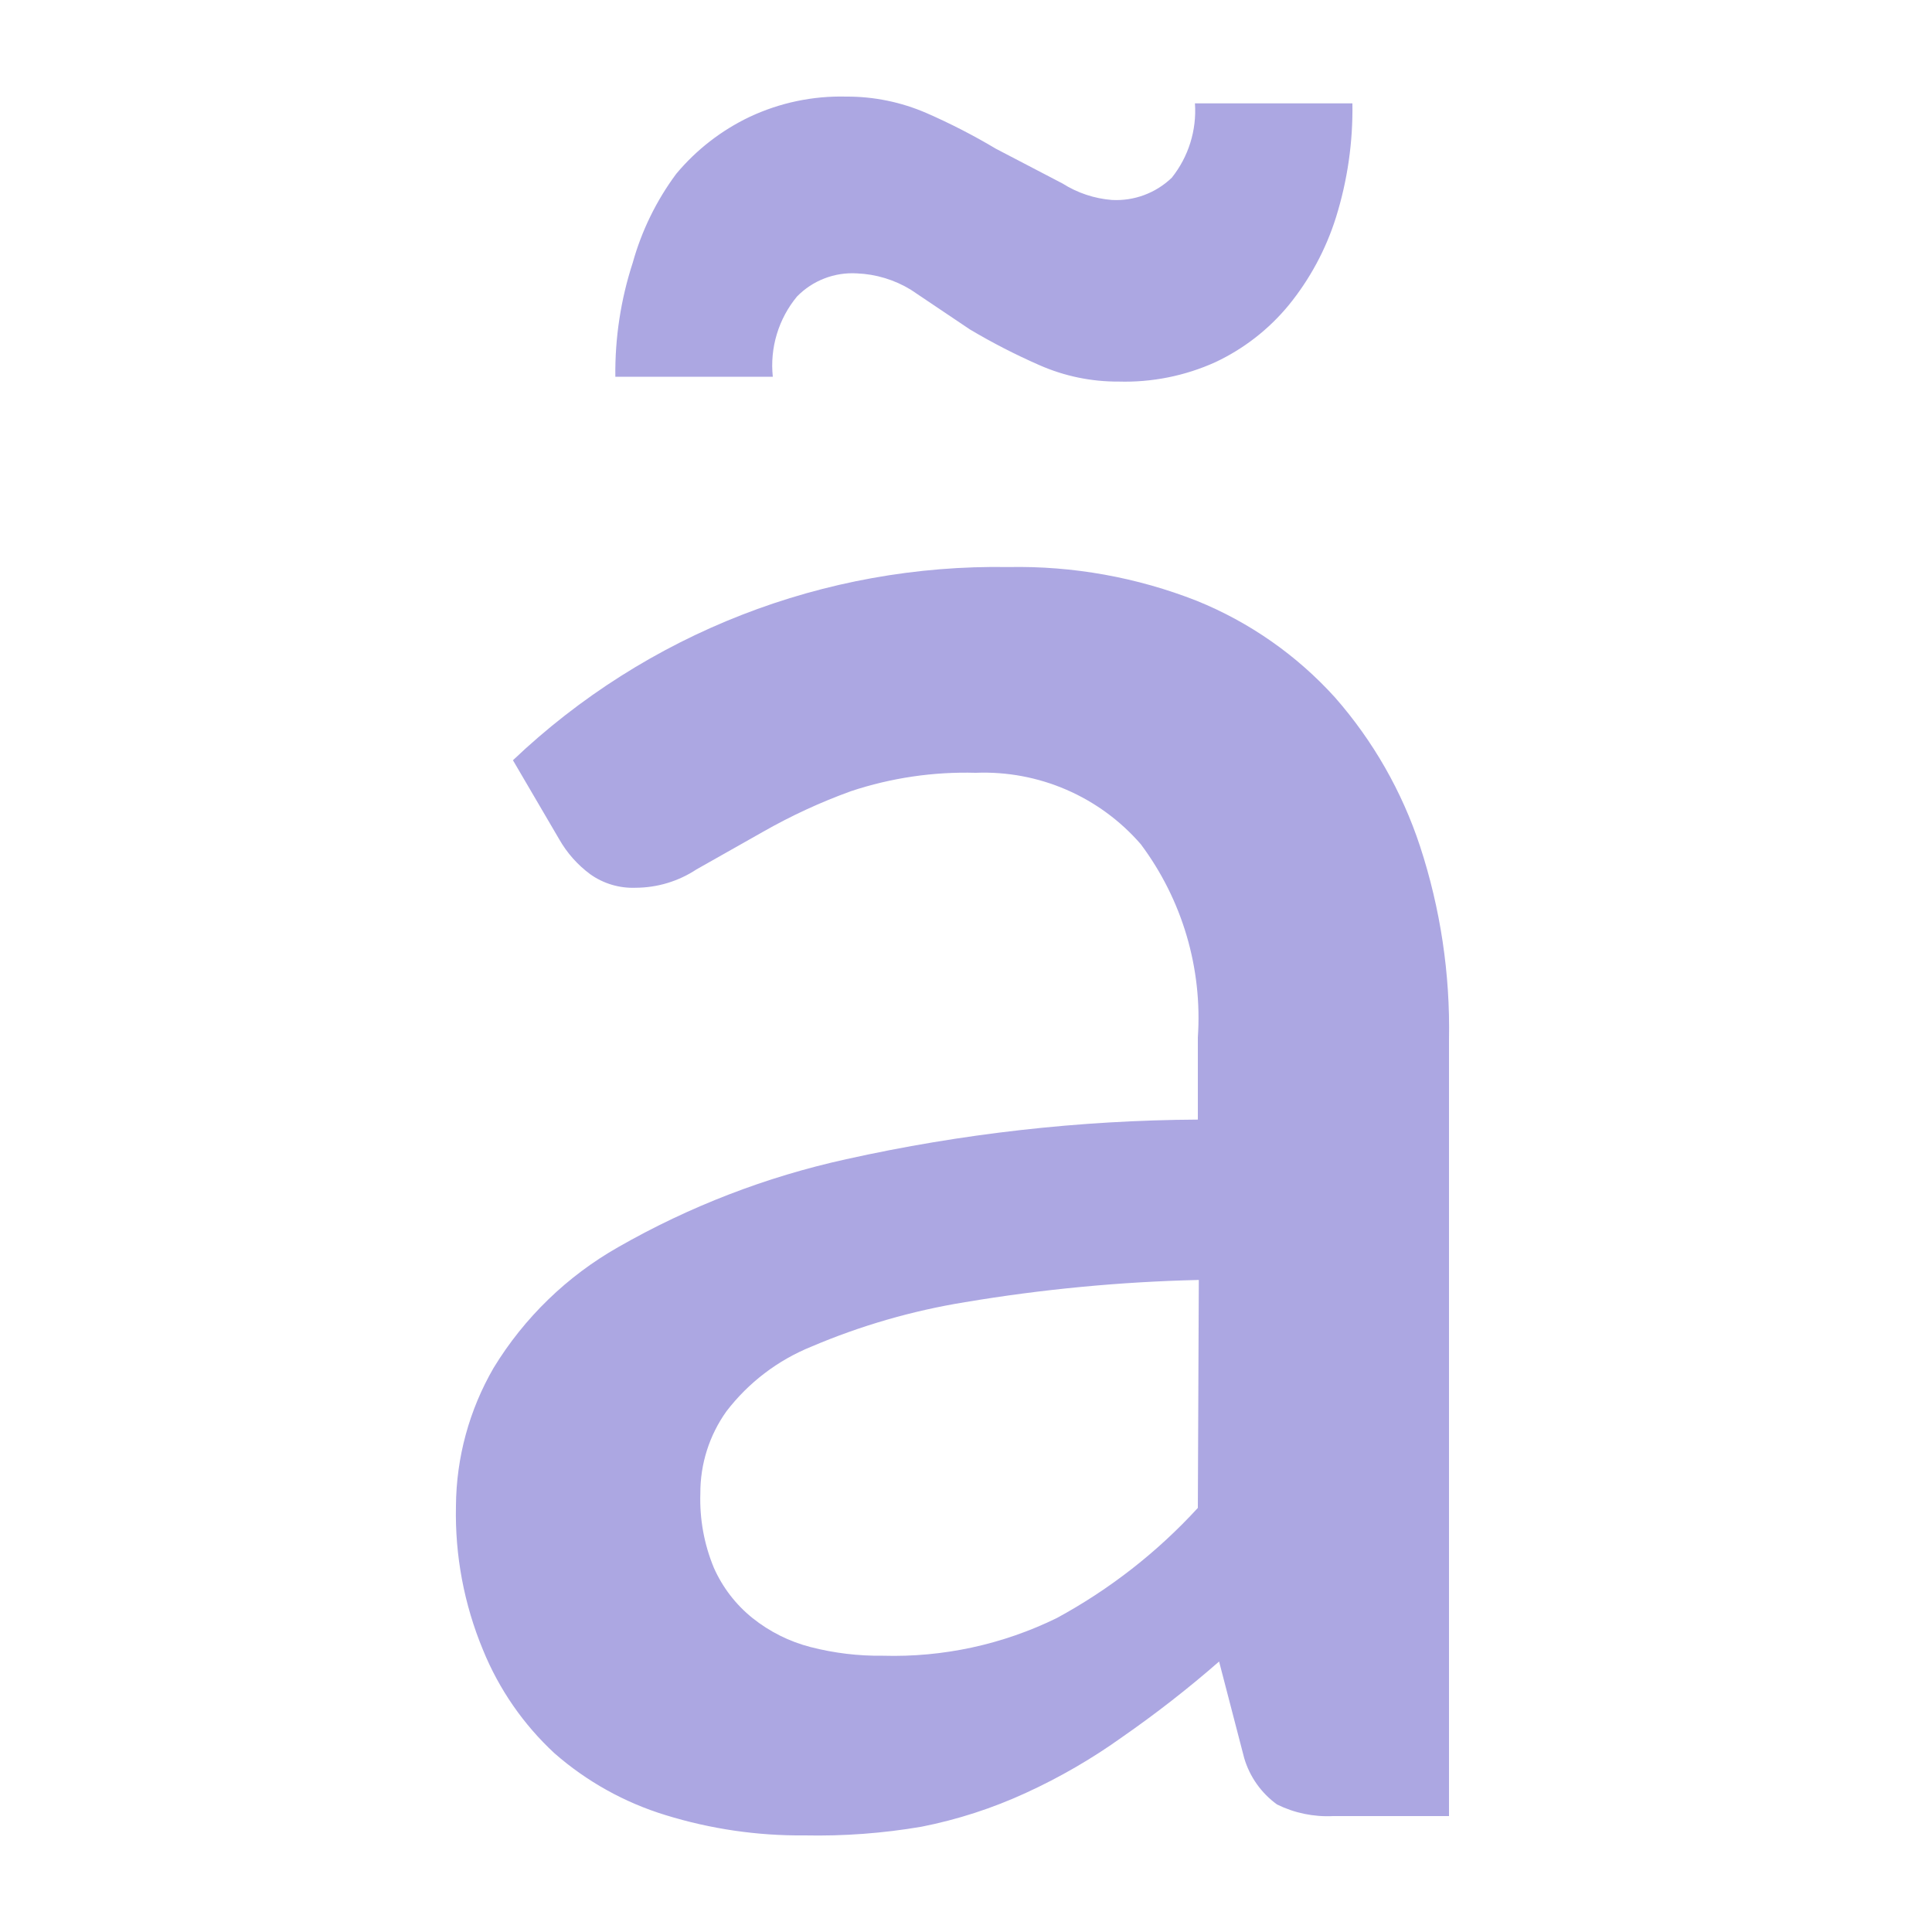
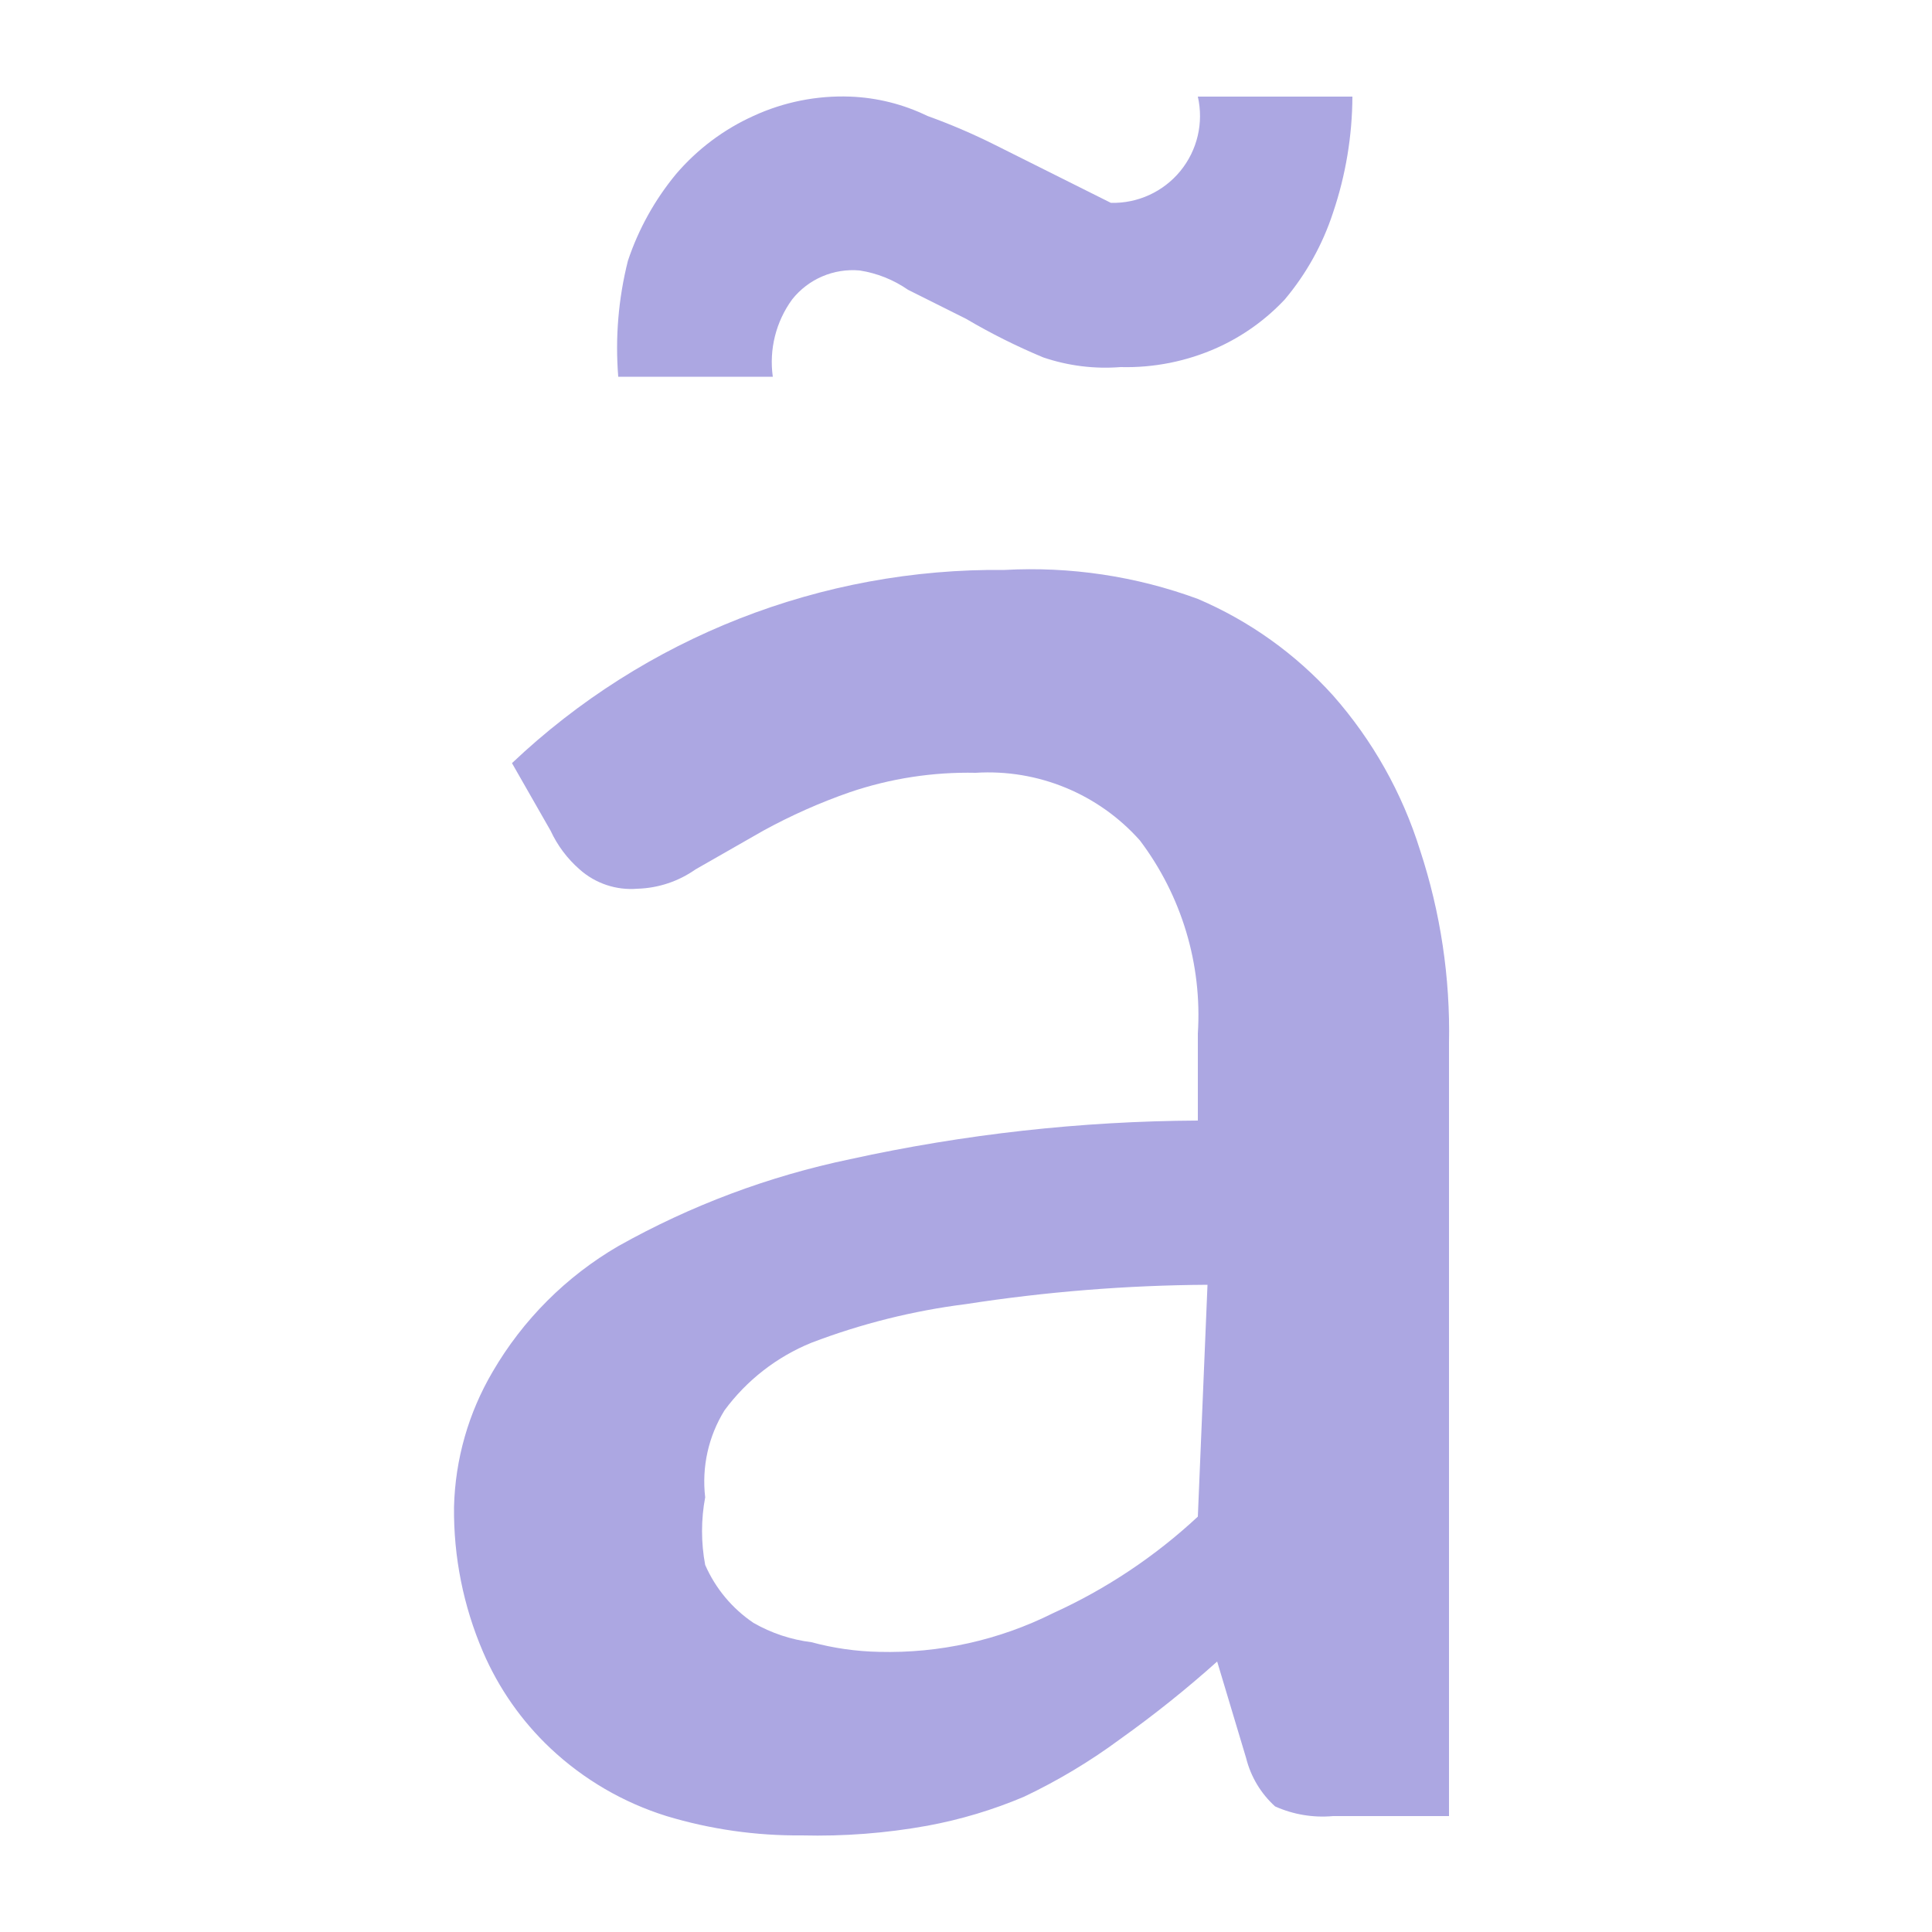
<svg xmlns="http://www.w3.org/2000/svg" width="20" height="20" viewBox="0 0 20 20">
  <g fill="#aca7e2">
-     <path d="M5.31 7.87a7.27 7.27 0 015.13-2 5.06 5.06 0 011.95.35 3.91 3.91 0 011.43 1 4.44 4.44 0 01.88 1.54 6.05 6.05 0 01.3 2v8.04h-1.2a1.18 1.18 0 01-.58-.12.91.91 0 01-.34-.48l-.26-1a11.5 11.5 0 01-1 .78 6 6 0 01-1 .58 4.81 4.81 0 01-1.08.35 6.39 6.39 0 01-1.21.09 4.72 4.72 0 01-1.44-.21 3.14 3.14 0 01-1.15-.64A3 3 0 015 17.08a3.67 3.67 0 01-.28-1.49 2.89 2.89 0 01.39-1.43 3.58 3.58 0 011.29-1.25A8.37 8.37 0 018.76 12a17.22 17.22 0 013.64-.41v-.85a3 3 0 00-.59-2A2.15 2.15 0 0010.1 8a3.77 3.77 0 00-1.29.19 5.87 5.87 0 00-.91.42L7.21 9a1.15 1.15 0 01-.63.19.76.76 0 01-.47-.14 1.17 1.17 0 01-.32-.36zm6.2-5.8a.83.83 0 00.62-.23 1.11 1.11 0 00.24-.77H14a3.75 3.75 0 01-.17 1.18 2.74 2.74 0 01-.49.91 2.19 2.19 0 01-.76.59 2.27 2.27 0 01-1 .2 2 2 0 01-.82-.17 6.55 6.55 0 01-.72-.37L9.43 3a1.16 1.16 0 00-.56-.17.8.8 0 00-.62.24A1.12 1.12 0 008 3.9H6.37a3.67 3.67 0 01.18-1.18A2.81 2.81 0 017 1.8a2.25 2.25 0 01.76-.59 2.22 2.22 0 011-.21 2.06 2.06 0 01.83.17 6.42 6.42 0 01.72.37l.69.36a1.12 1.12 0 00.51.17zm.9 11.18a17 17 0 00-2.42.23 6.87 6.87 0 00-1.59.46 2.1 2.1 0 00-.88.67 1.45 1.45 0 00-.27.85 1.85 1.85 0 00.14.77 1.39 1.39 0 00.4.52 1.6 1.6 0 00.6.3 2.85 2.85 0 00.75.09 3.84 3.84 0 001.8-.39 5.61 5.61 0 001.46-1.14z" />
+     <path d="M5.3 7.9a7.3 7.3 0 015.1-2 5 5 0 012 .3 4 4 0 011.4 1 4.4 4.4 0 01.9 1.6 6 6 0 01.3 2v8h-1.2a1.2 1.2 0 01-.6-.1 1 1 0 01-.3-.5l-.3-1a11.5 11.5 0 01-1 .8 6 6 0 01-1 .6 4.8 4.8 0 01-1 .3 6.4 6.4 0 01-1.3.1 4.7 4.7 0 01-1.4-.2 3.1 3.1 0 01-1.2-.7 3 3 0 01-.7-1 3.7 3.7 0 01-.3-1.5 2.9 2.9 0 01.4-1.4 3.6 3.6 0 011.3-1.3 8.4 8.4 0 012.4-.9 17.2 17.2 0 013.6-.4v-.9a3 3 0 00-.6-2 2.1 2.1 0 00-1.7-.7 3.8 3.8 0 00-1.3.2 5.9 5.9 0 00-.9.4l-.7.4a1.1 1.1 0 01-.6.2A.8.8 0 016 9a1.2 1.2 0 01-.3-.4zM11.5 2.1a.9 .9 0 00.9-1.1H14a3.8 3.8 0 01-.2 1.2 2.7 2.7 0 01-.5.9 2.2 2.2 0 01-.7.5 2.3 2.3 0 01-1 .2 2 2 0 01-.8-.1 6.5 6.5 0 01-.8-.4L9.4 3a1.2 1.2 0 00-.5-.2.8.8 0 00-.7.3 1.1 1.1 0 00-.2.8H6.4a3.7 3.7 0 01.1-1.2 2.8 2.8 0 01.5-.9 2.3 2.3 0 01.8-.6 2.2 2.2 0 011-.2 2 2 0 01.8.2 6.4 6.4 0 01.7.3zm1 11.2a17 17 0 00-2.5.2 6.9 6.9 0 00-1.6.4 2.1 2.1 0 00-.9.7 1.4 1.4 0 00-.2.9 1.9 1.9 0 000 .7 1.4 1.4 0 00.5.6 1.6 1.6 0 00.6.2 2.9 2.9 0 00.7.1 3.8 3.8 0 001.8-.4 5.6 5.6 0 001.5-1z" />
  </g>
</svg>
